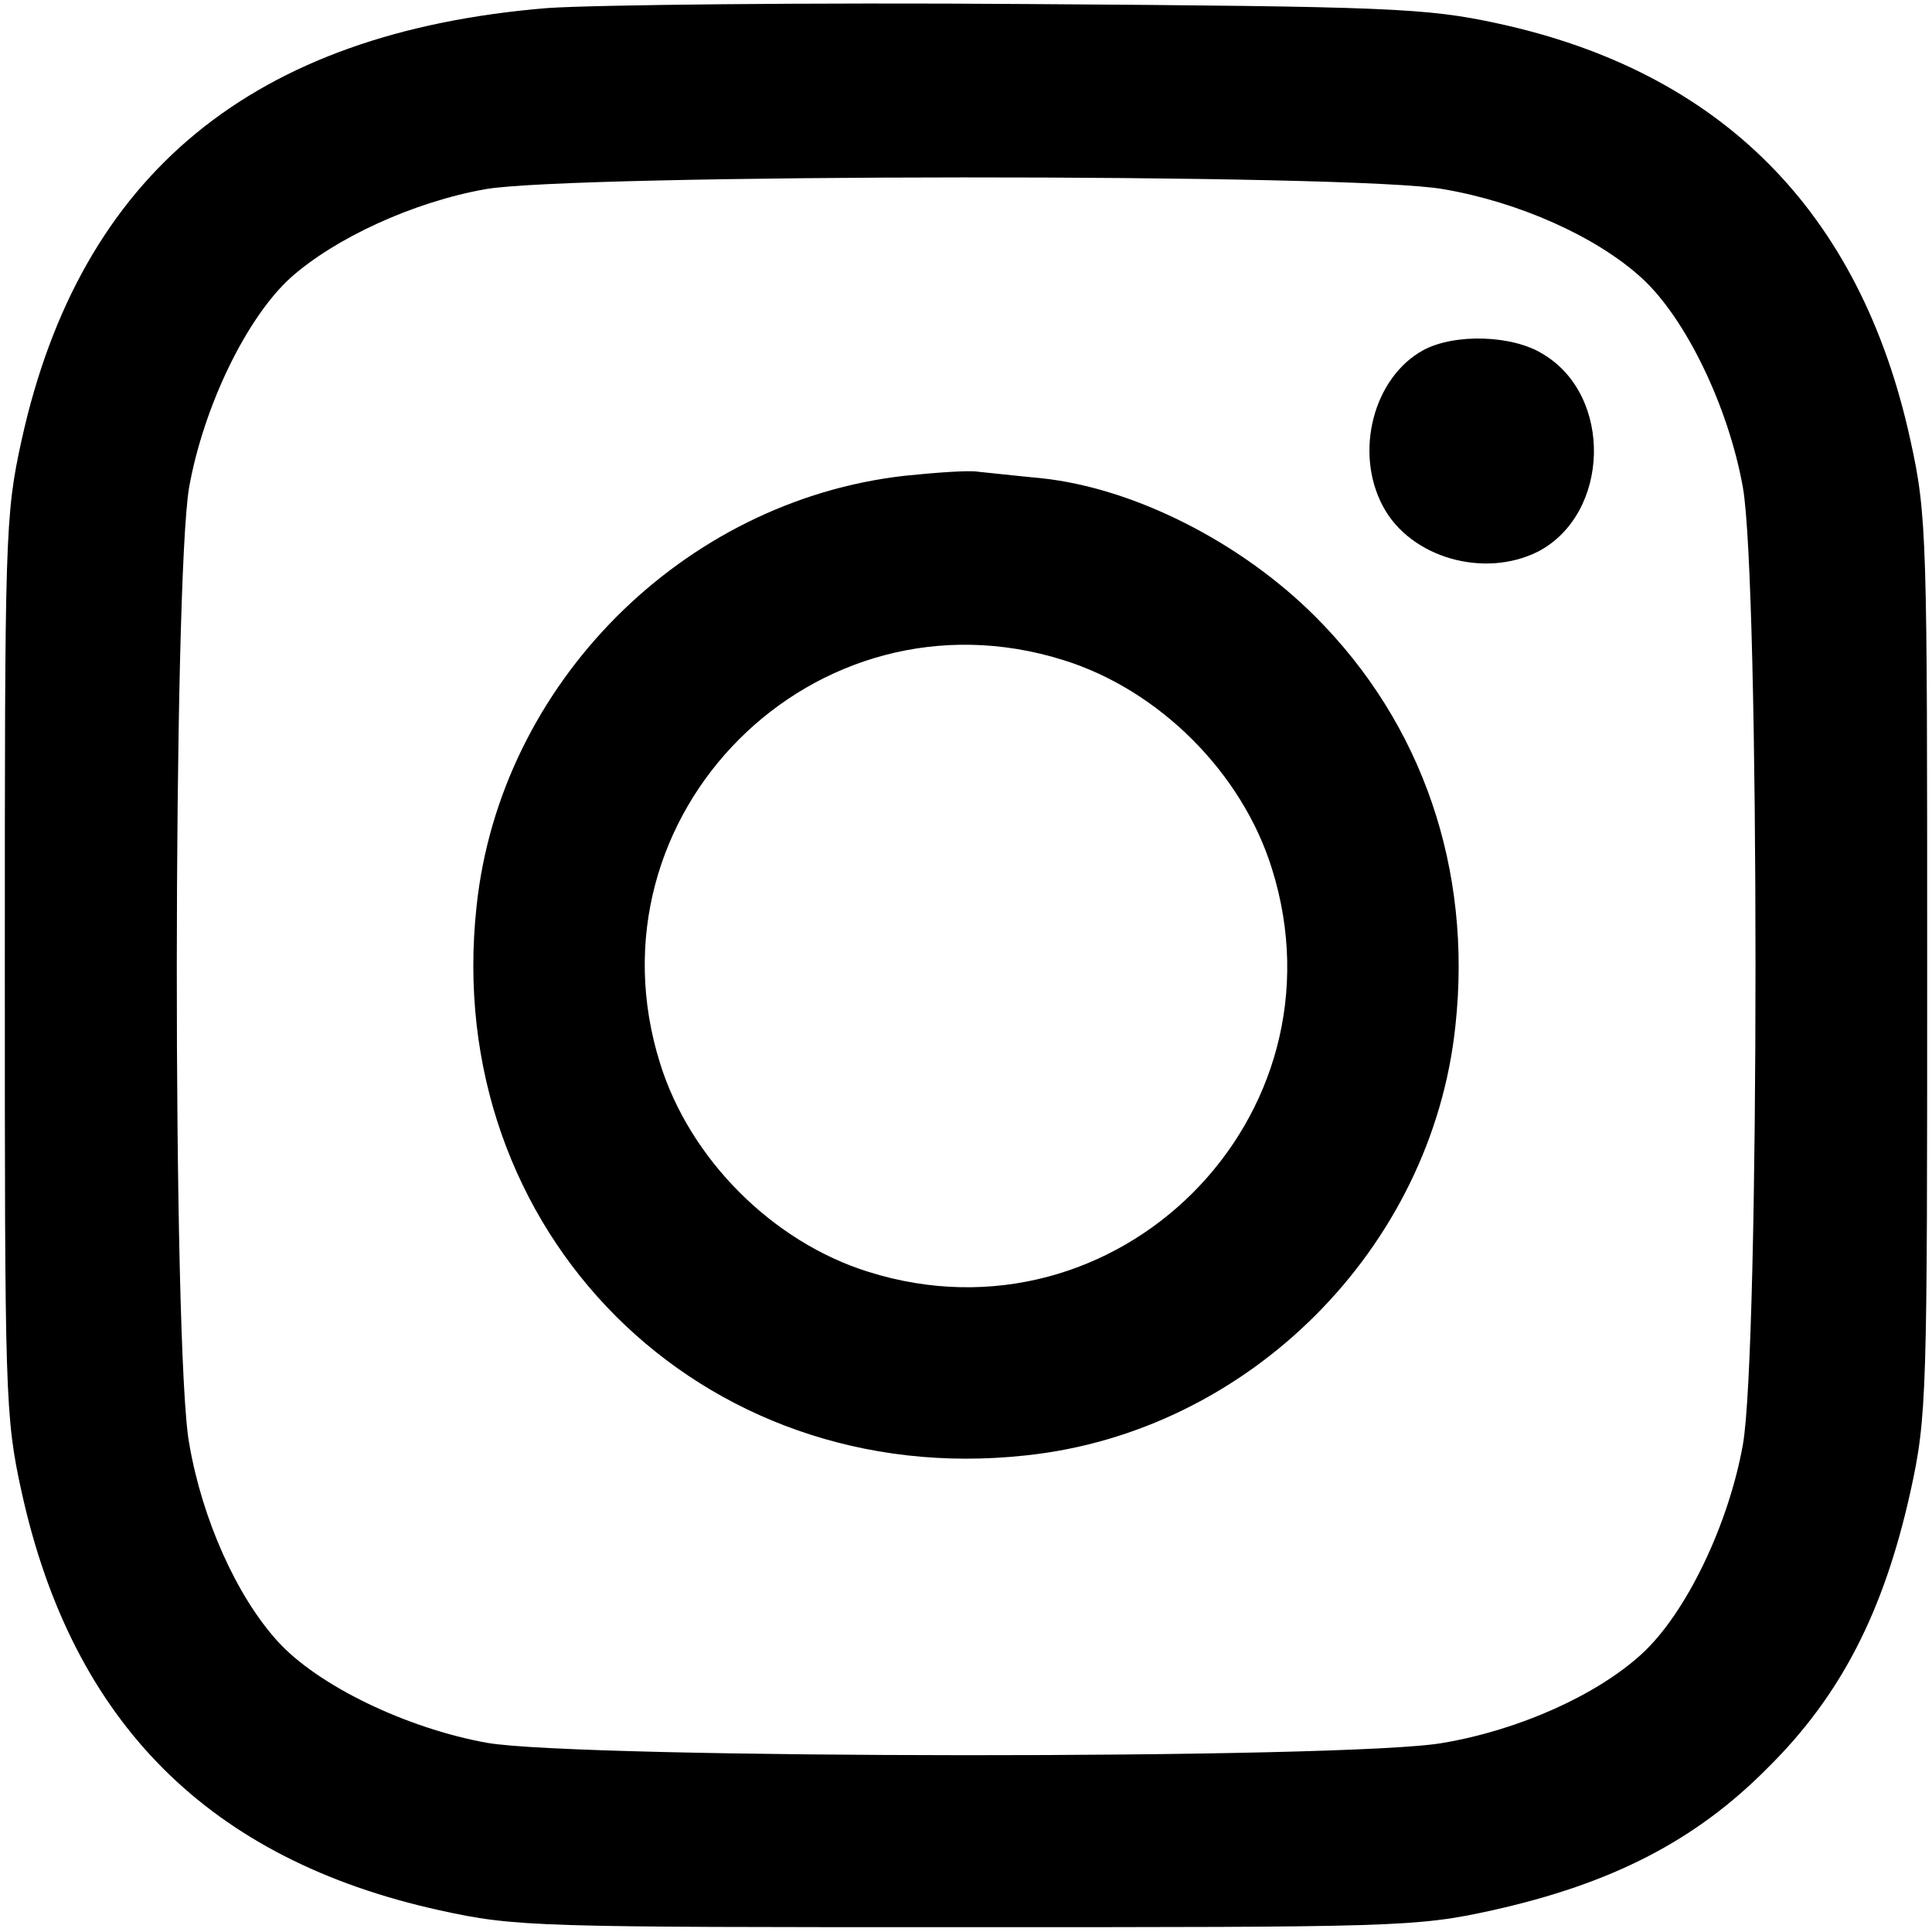
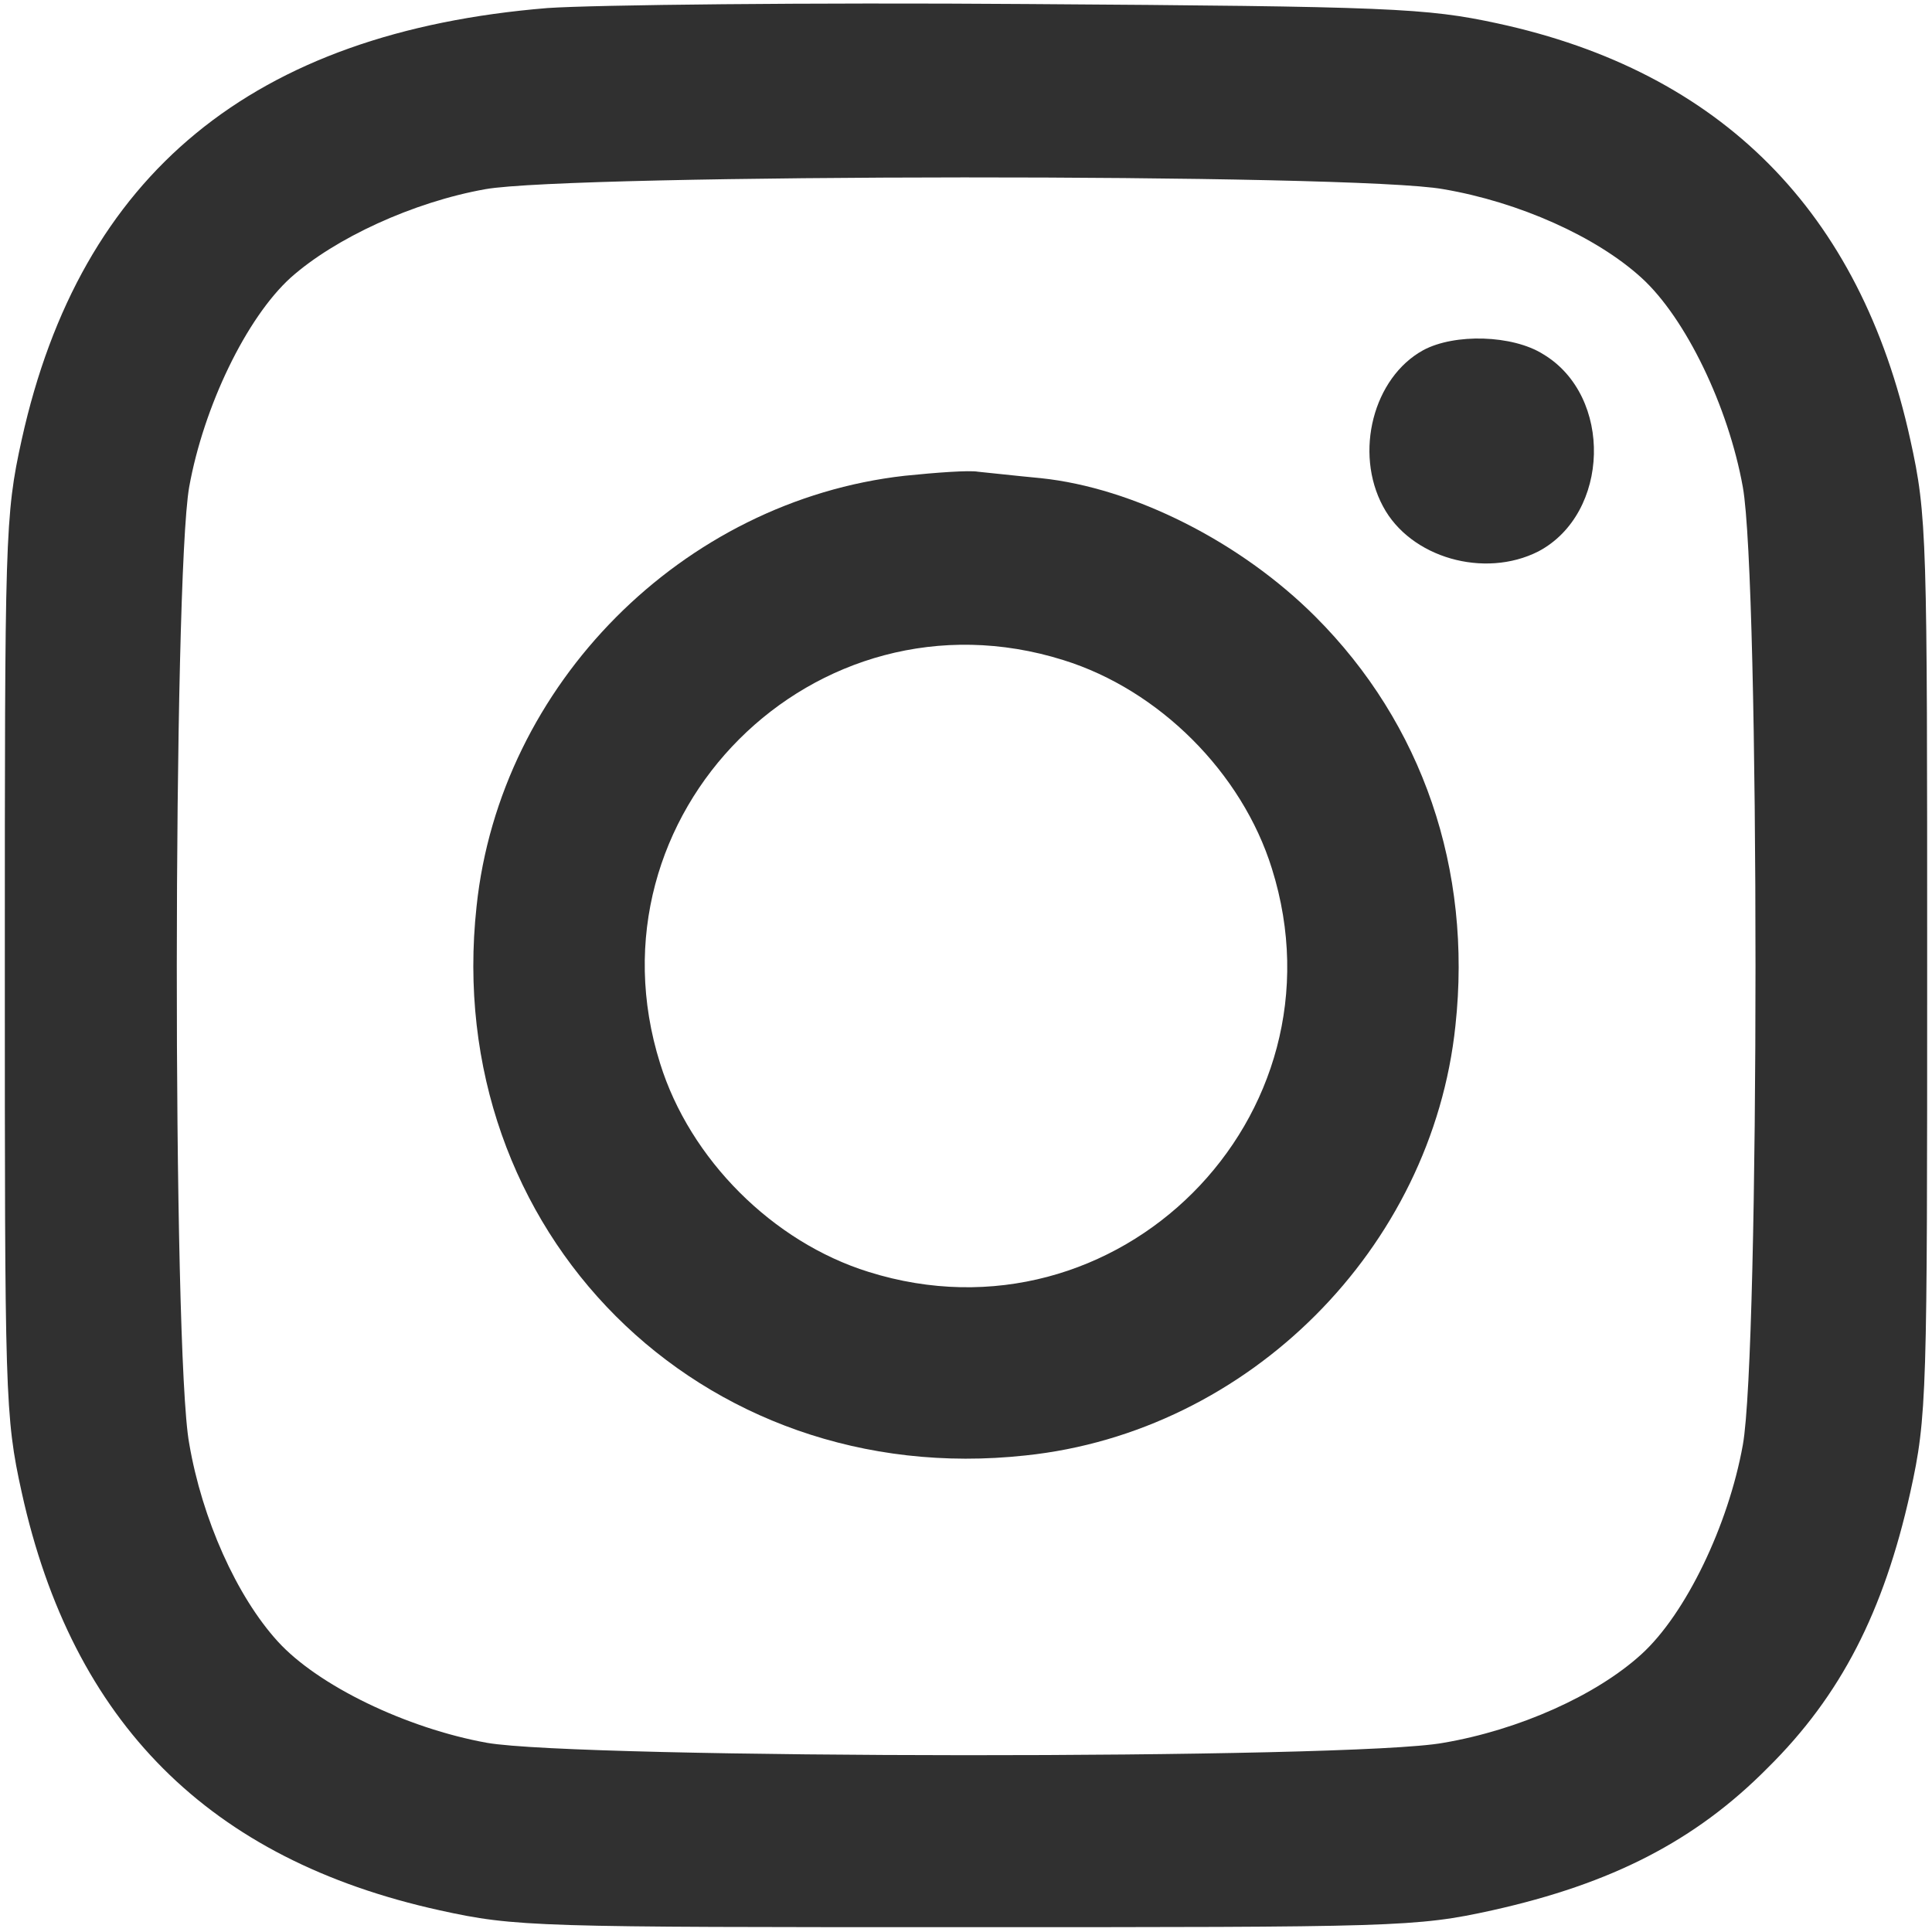
<svg xmlns="http://www.w3.org/2000/svg" version="1.0" width="240pt" height="240pt" viewBox="0 0 240 240" preserveAspectRatio="xMidYMid meet">
-   <g transform="translate(0,240) scale(0.1,-0.1)" fill="#000000" stroke="none">
+   <g transform="translate(0,240) scale(0.1,-0.1)" fill="#303030" stroke="none">
    <path d="M680 2390 c-366 -30 -580 -206 -653 -536 -21 -95 -21 -121 -21 -654 0 -533 0 -559 21 -654 63 -286 233 -456 519 -519 95 -21 121 -21 654 -21 533 0 559 0 654 21 148 33 252 86 342 177 91 90 144 194 177 342 21 95 21 121 21 654 0 533 0 559 -21 654 -62 283 -235 457 -513 517 -88 19 -133 21 -585 24 -269 2 -537 -1 -595 -5z m1113 -225 c94 -16 190 -59 246 -110 55 -50 108 -160 126 -260 21 -116 21 -1074 0 -1190 -18 -100 -71 -210 -126 -260 -56 -51 -152 -94 -246 -110 -114 -21 -1074 -20 -1188 0 -100 18 -210 71 -260 126 -51 56 -94 152 -110 246 -21 114 -20 1074 0 1188 18 100 71 210 126 260 55 49 152 94 242 110 107 19 1081 20 1190 0z" />
    <path d="M1768 1965 c-62 -34 -86 -127 -50 -194 34 -64 126 -90 193 -56 89 47 93 193 6 245 -38 24 -110 26 -149 5z" />
    <path d="M1124 1809 c-276 -31 -503 -259 -532 -535 -44 -404 278 -726 682 -682 277 29 505 257 534 534 21 194 -41 375 -174 508 -93 93 -226 160 -341 172 -32 3 -67 7 -78 8 -11 2 -52 -1 -91 -5z m197 -229 c119 -37 222 -140 259 -259 97 -309 -192 -598 -501 -501 -119 37 -222 140 -259 259 -97 309 192 598 501 501z" />
  </g>
</svg>
